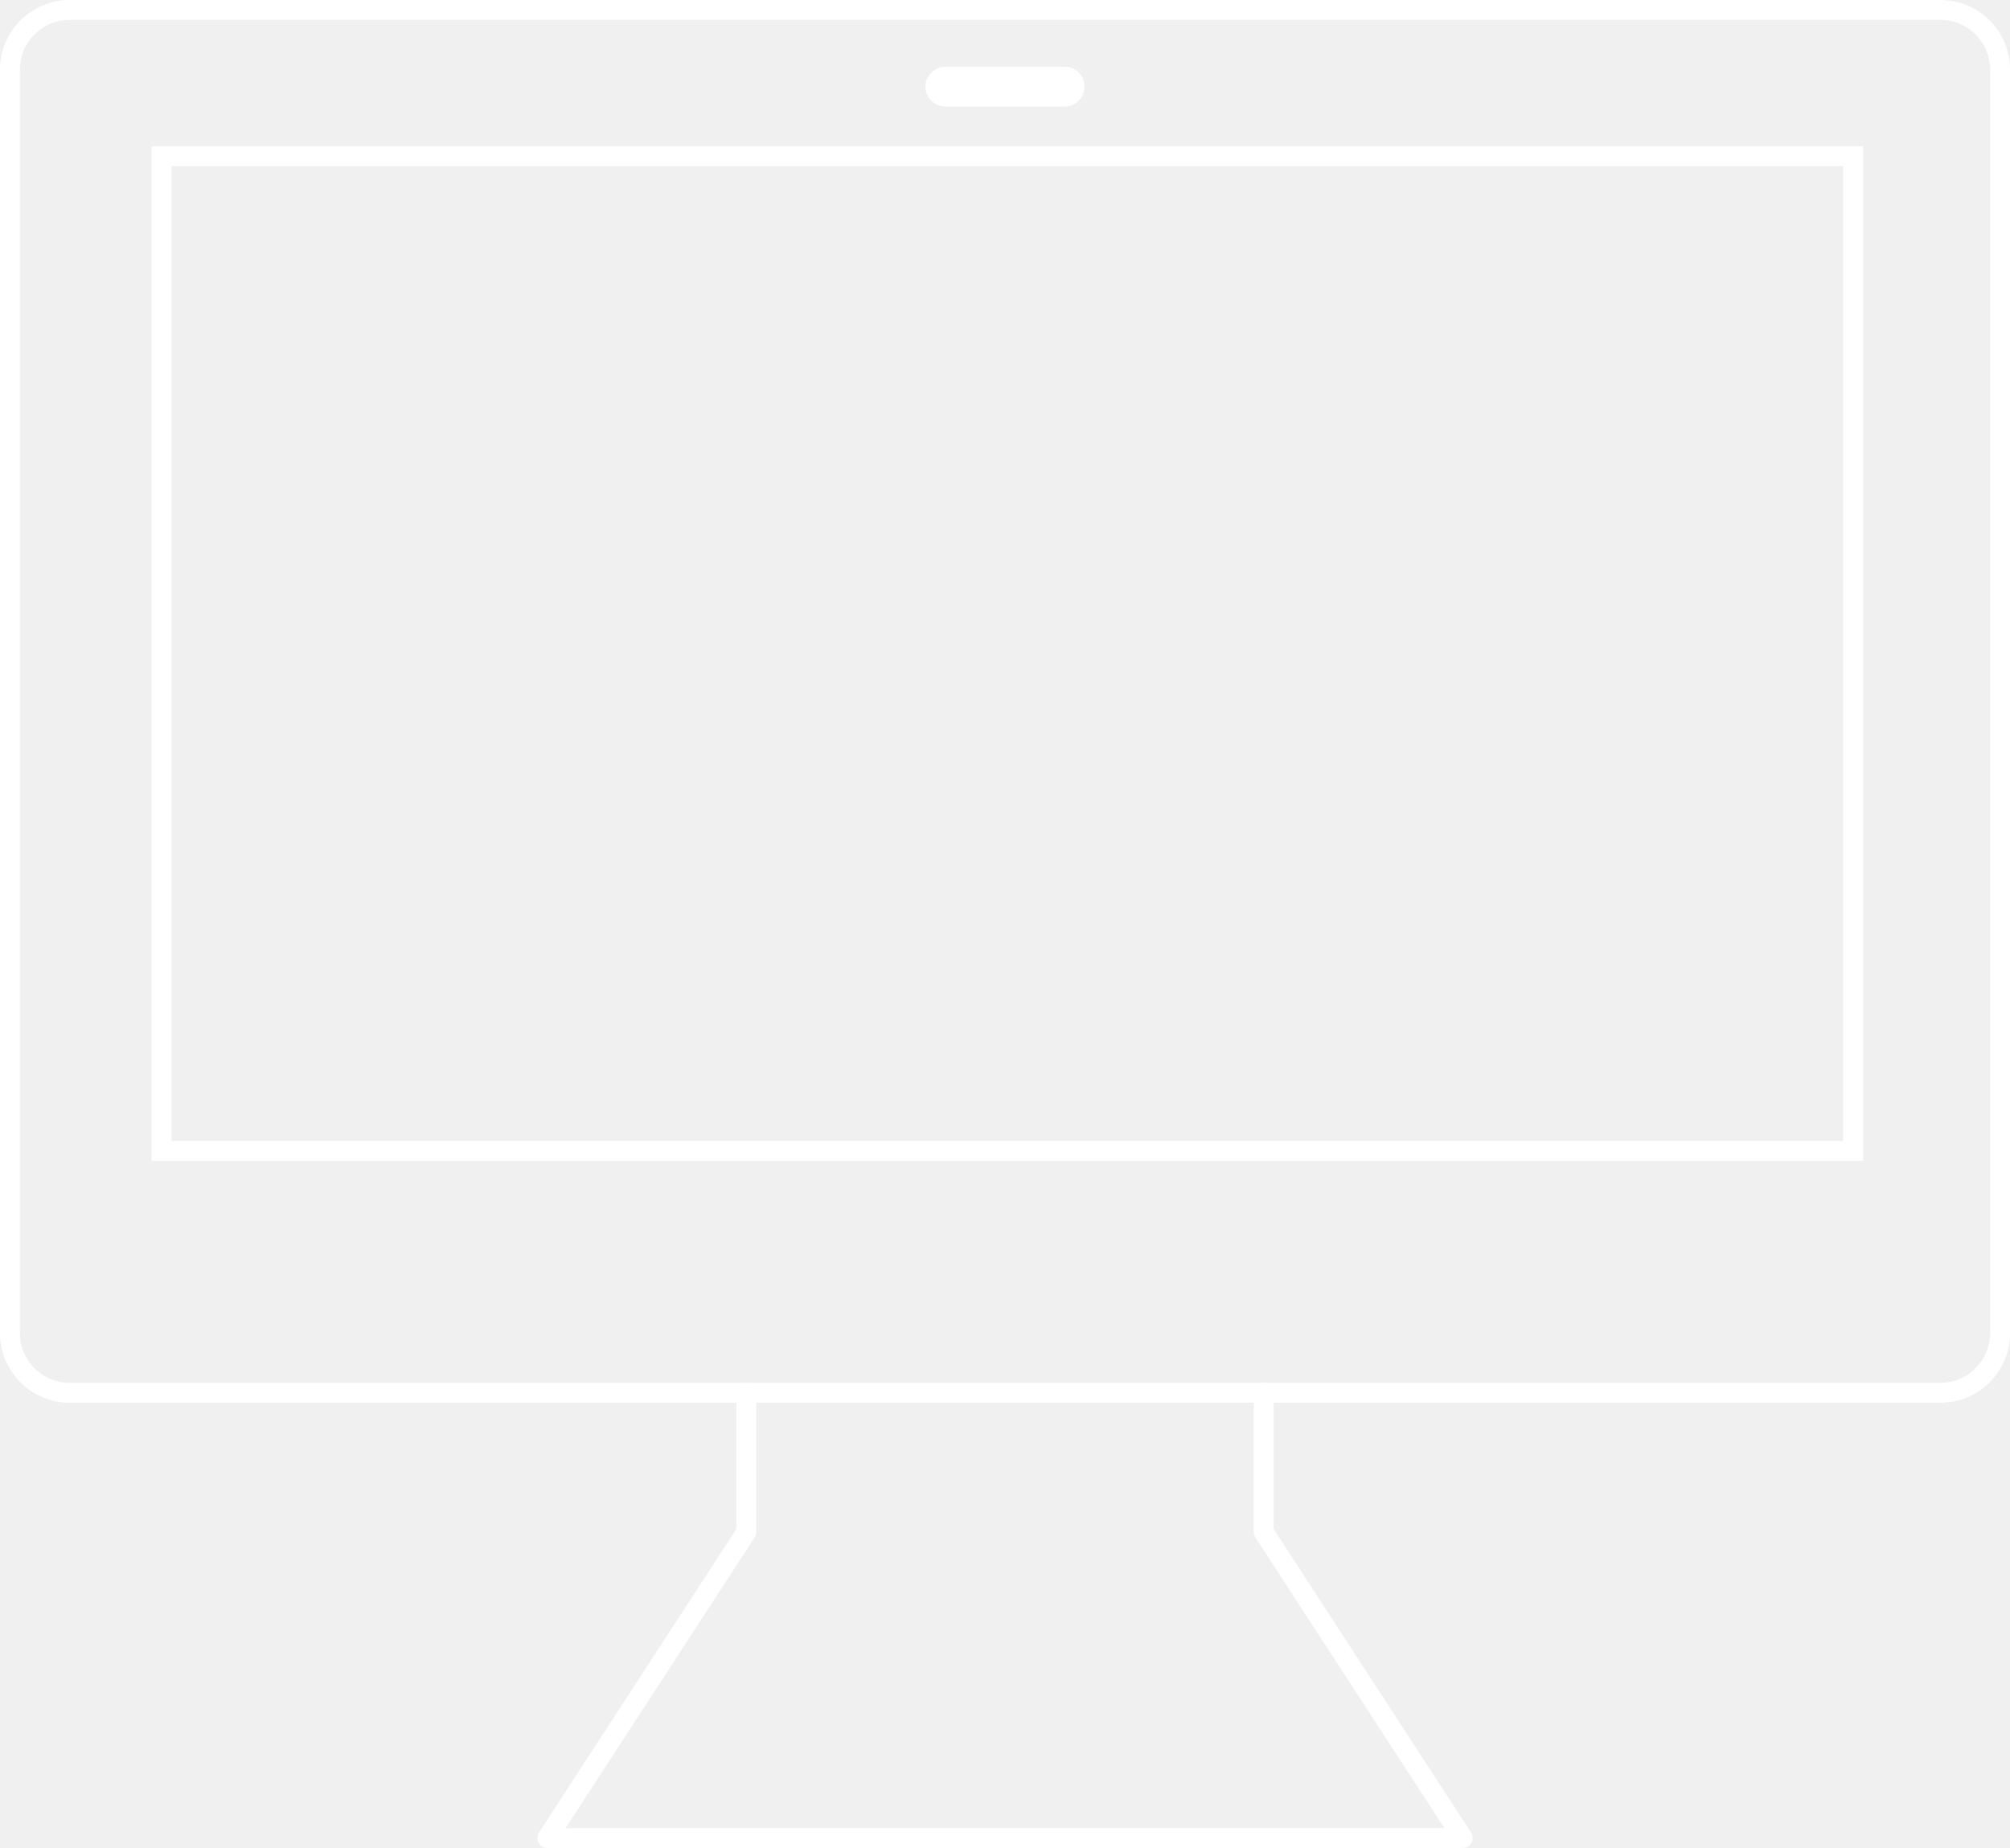
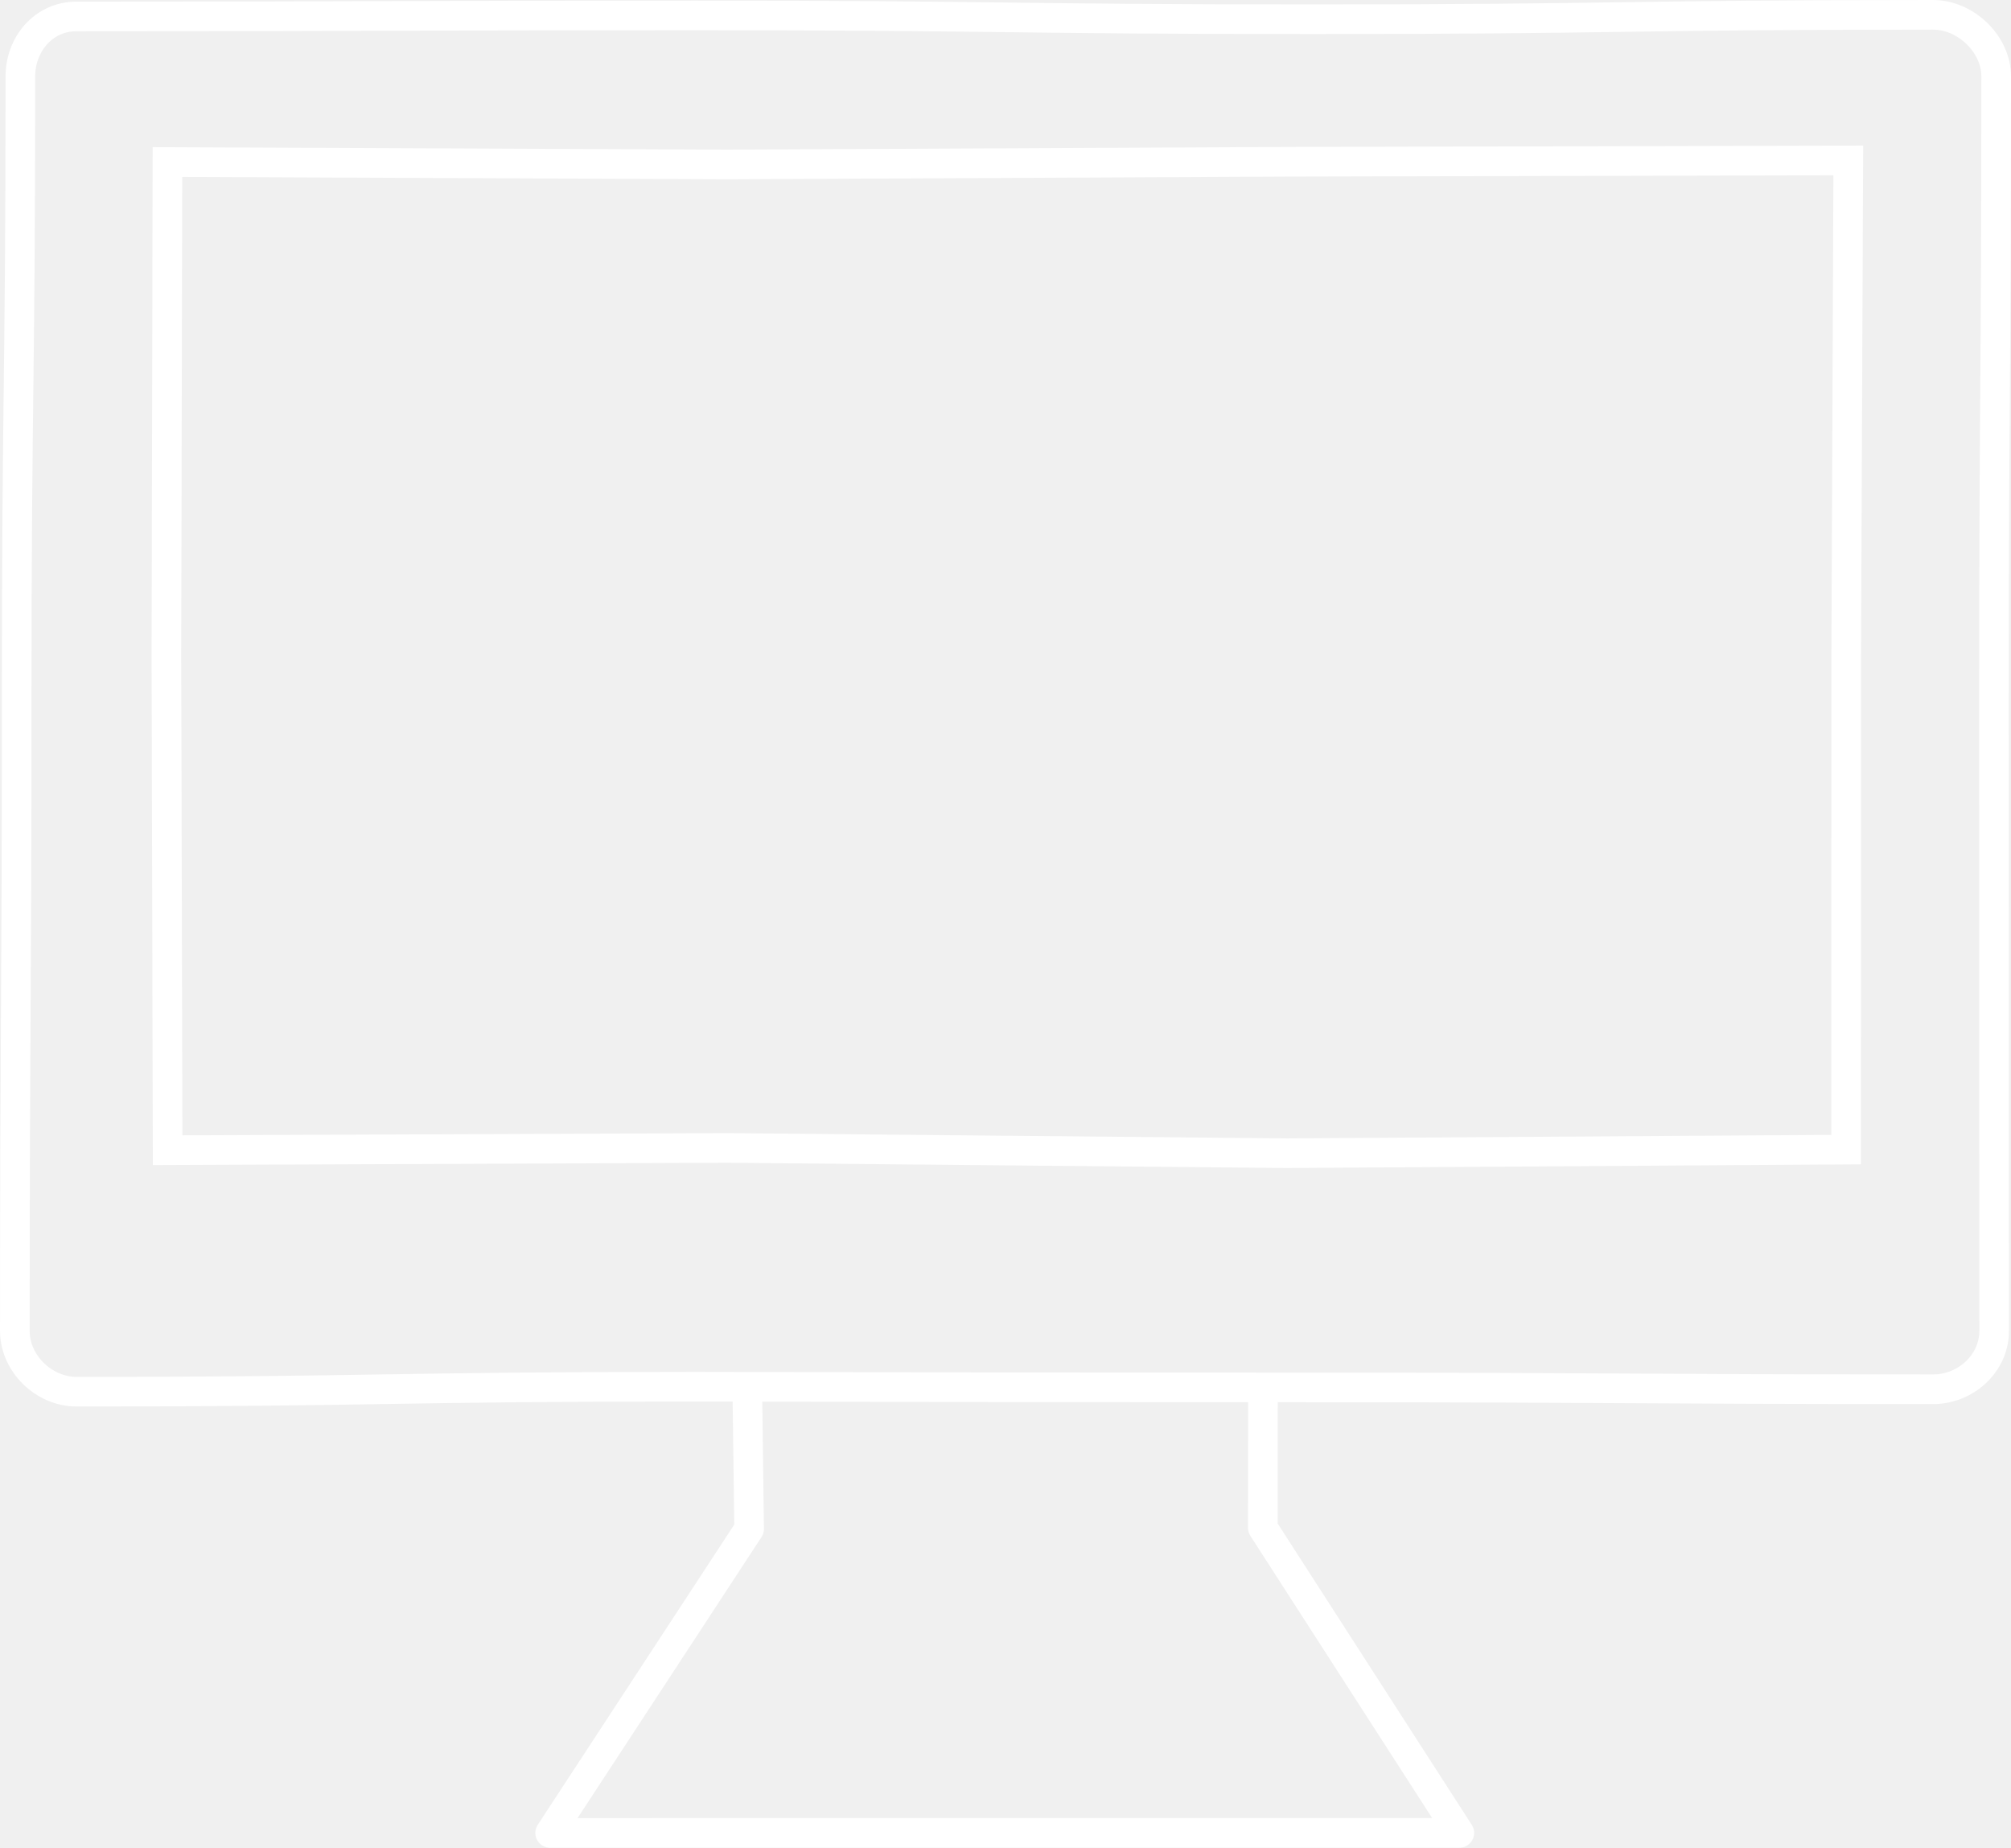
- <svg xmlns="http://www.w3.org/2000/svg" id="Layer_1" viewBox="0 0 1010 928.77">
-   <rect x="5" y="5" width="1000" height="695" rx="30" ry="30" fill="none" stroke="#fff" stroke-linecap="round" stroke-linejoin="round" stroke-width="10" />
-   <rect x="81.22" y="78.48" width="850" height="500" fill="none" stroke="#fff" stroke-linecap="square" stroke-width="10" />
-   <rect x="470" y="38.55" width="70" height="10" rx="5" ry="5" fill="none" stroke="#fff" stroke-linecap="square" stroke-width="10" />
-   <polyline points="375 700 375 769.98 275 923.77 735 923.77 635 769.98 635 700" fill="none" stroke="#fff" stroke-linecap="round" stroke-linejoin="round" stroke-width="10" />
+ <svg xmlns="http://www.w3.org/2000/svg" id="Layer_1" viewBox="0 0 1018.16 935.35">
+   <path d="M978.7,703.26c-156.67,0-156.67-.91-313.33-.91q-156.67,0-313.33-.38c-156.67,0-156.67,2.52-313.33,2.52-16.5,0-31.2-14.27-31.2-30.77,0-158.75.93-158.75.93-317.5s1.87-158.75,1.87-317.5c0-16.5,11.9-30.4,28.4-30.4,156.67,0,156.67-.51,313.33-.51s156.67,1.93,313.33,1.93,156.67-2.24,313.33-2.24c16.5,0,31.96,14.72,31.96,31.22,0,158.75-1.13,158.75-1.13,317.5s.1,158.75.1,317.5c0,16.5-14.42,29.55-30.92,29.55Z" fill="none" stroke="#fff" stroke-linecap="round" stroke-linejoin="round" stroke-width="15" />
+   <polygon points="934.7 581.95 651.58 583.77 368.25 581.1 84.87 582.25 84.25 332.2 84.78 82.04 368.25 83.25 651.58 81.89 935.78 81.21 934.73 332.2 934.7 581.95" fill="none" stroke="#fff" stroke-linecap="square" stroke-width="15" />
+   <polyline points="378.42 707.68 379.28 773.97 278.54 927.85 738.85 927.84 639.36 773.4 639.42 703.72" fill="none" stroke="#fff" stroke-linecap="round" stroke-linejoin="round" stroke-width="15" />
</svg>
